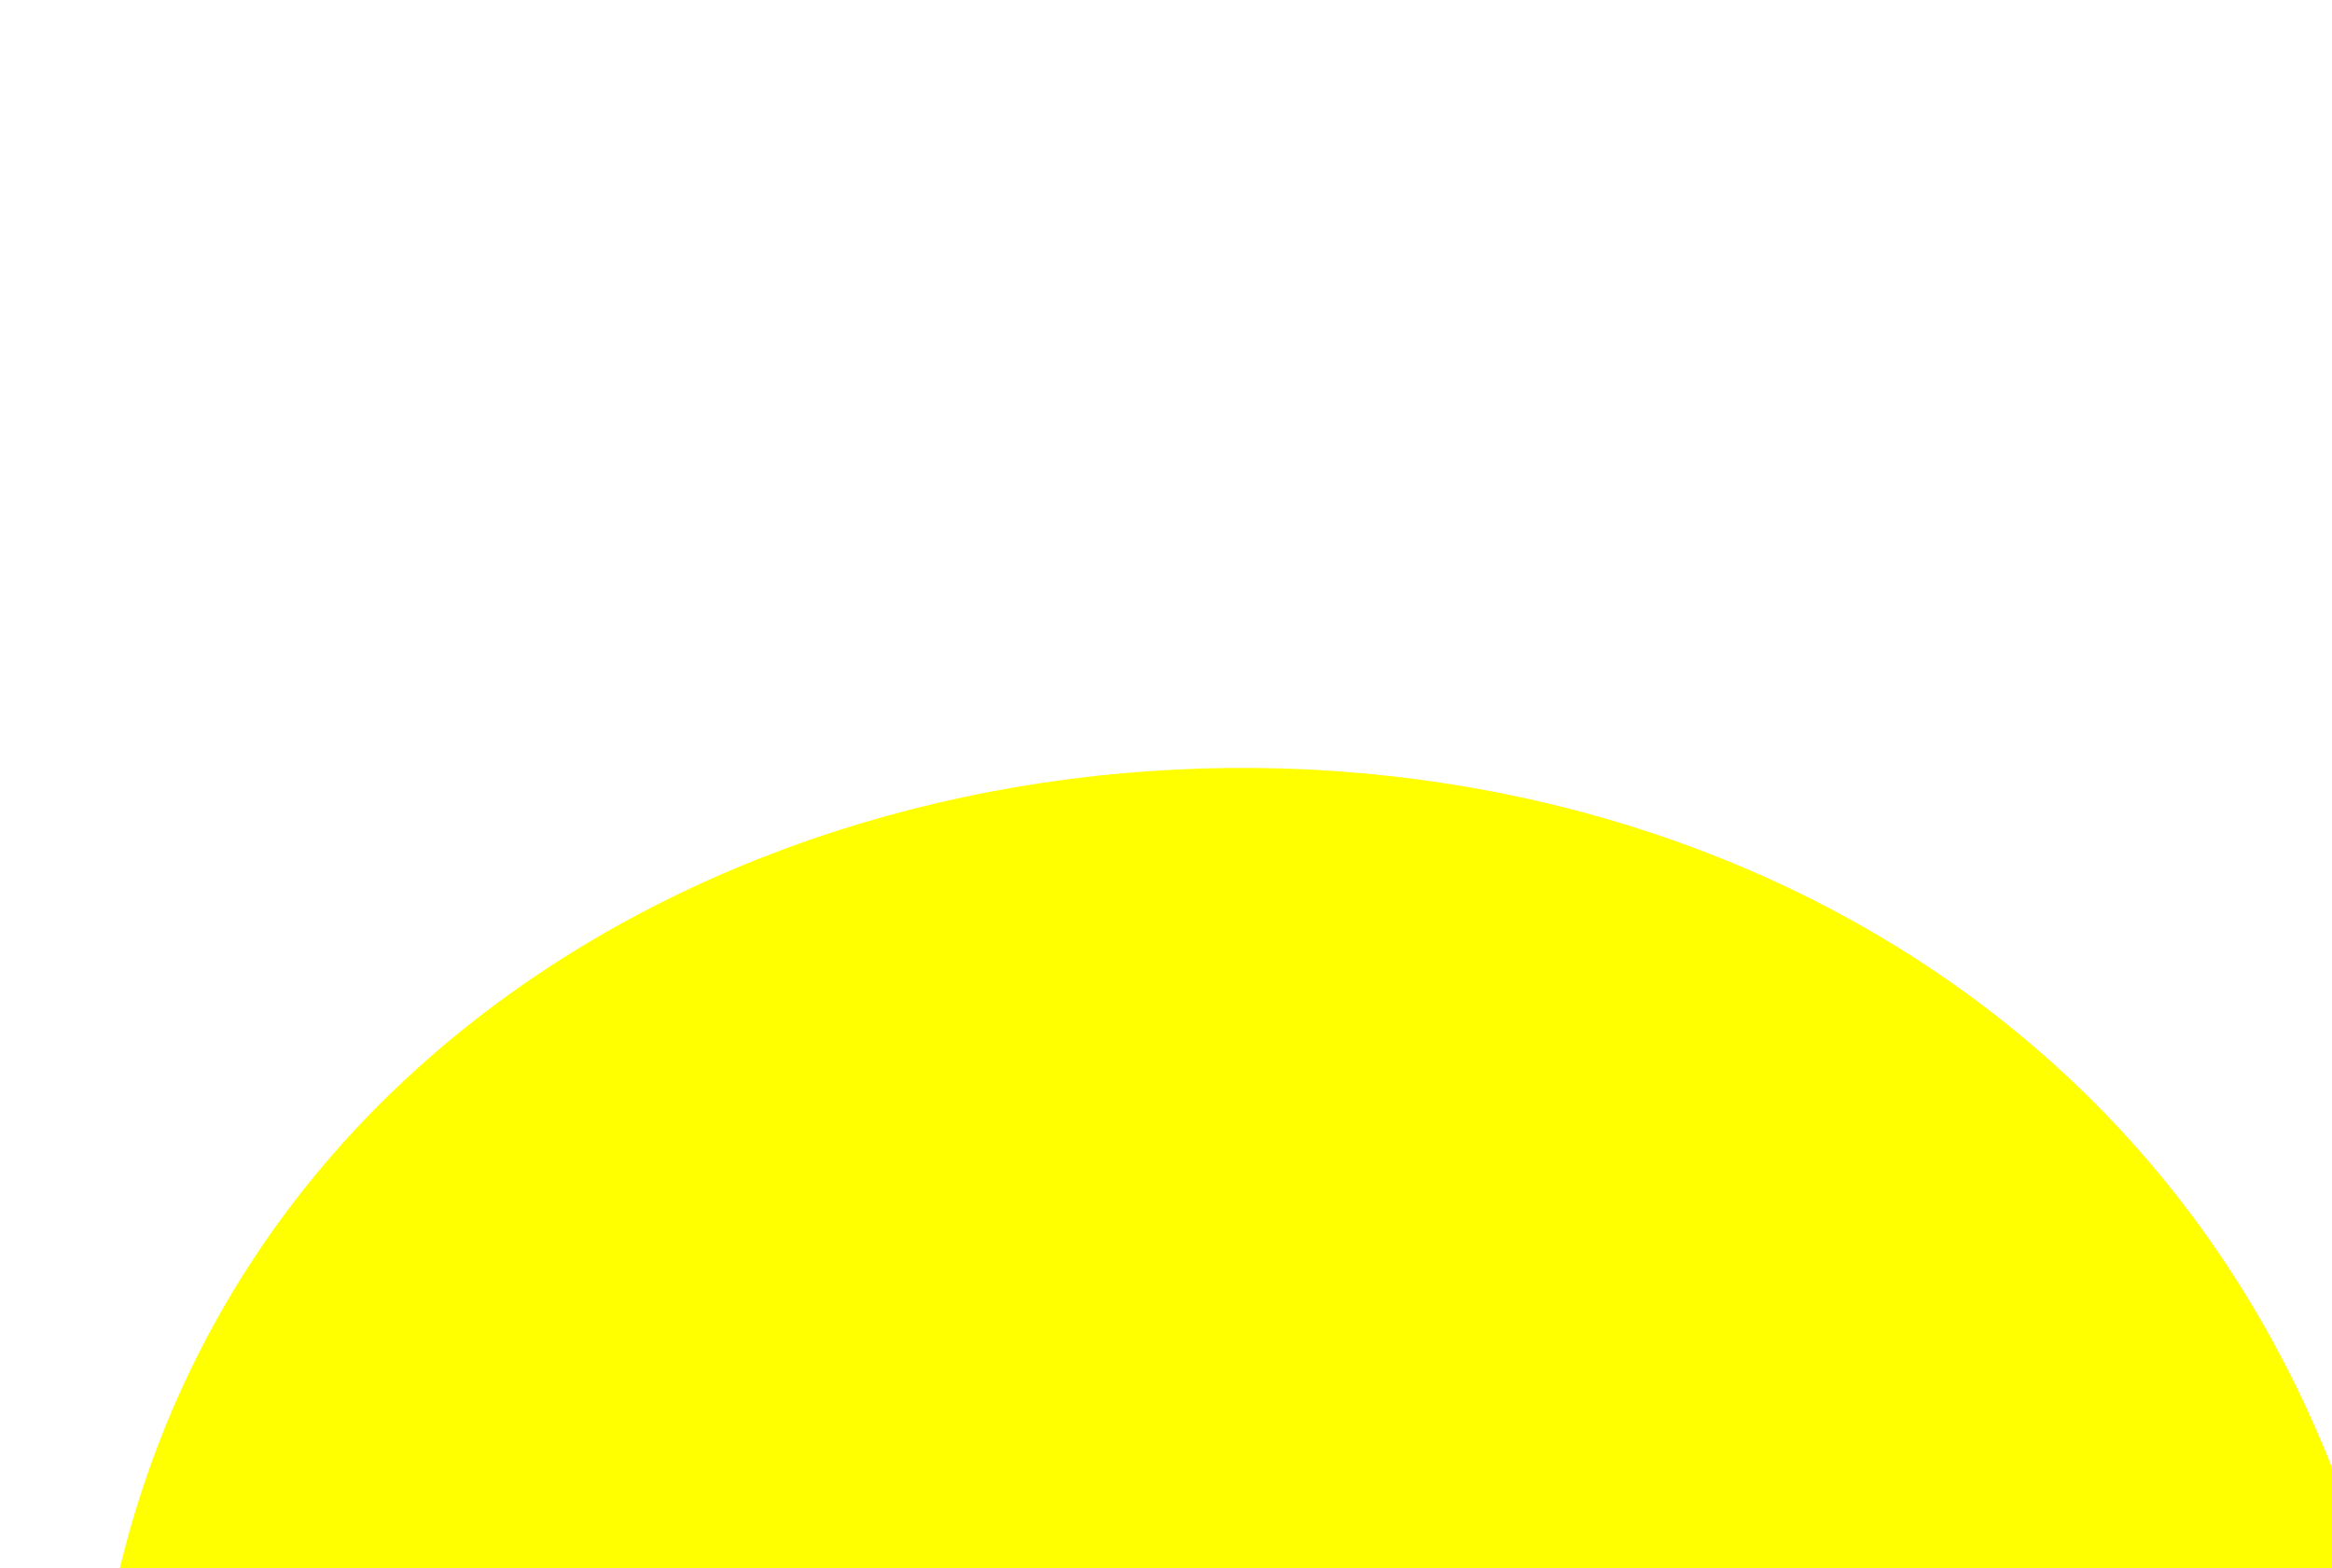
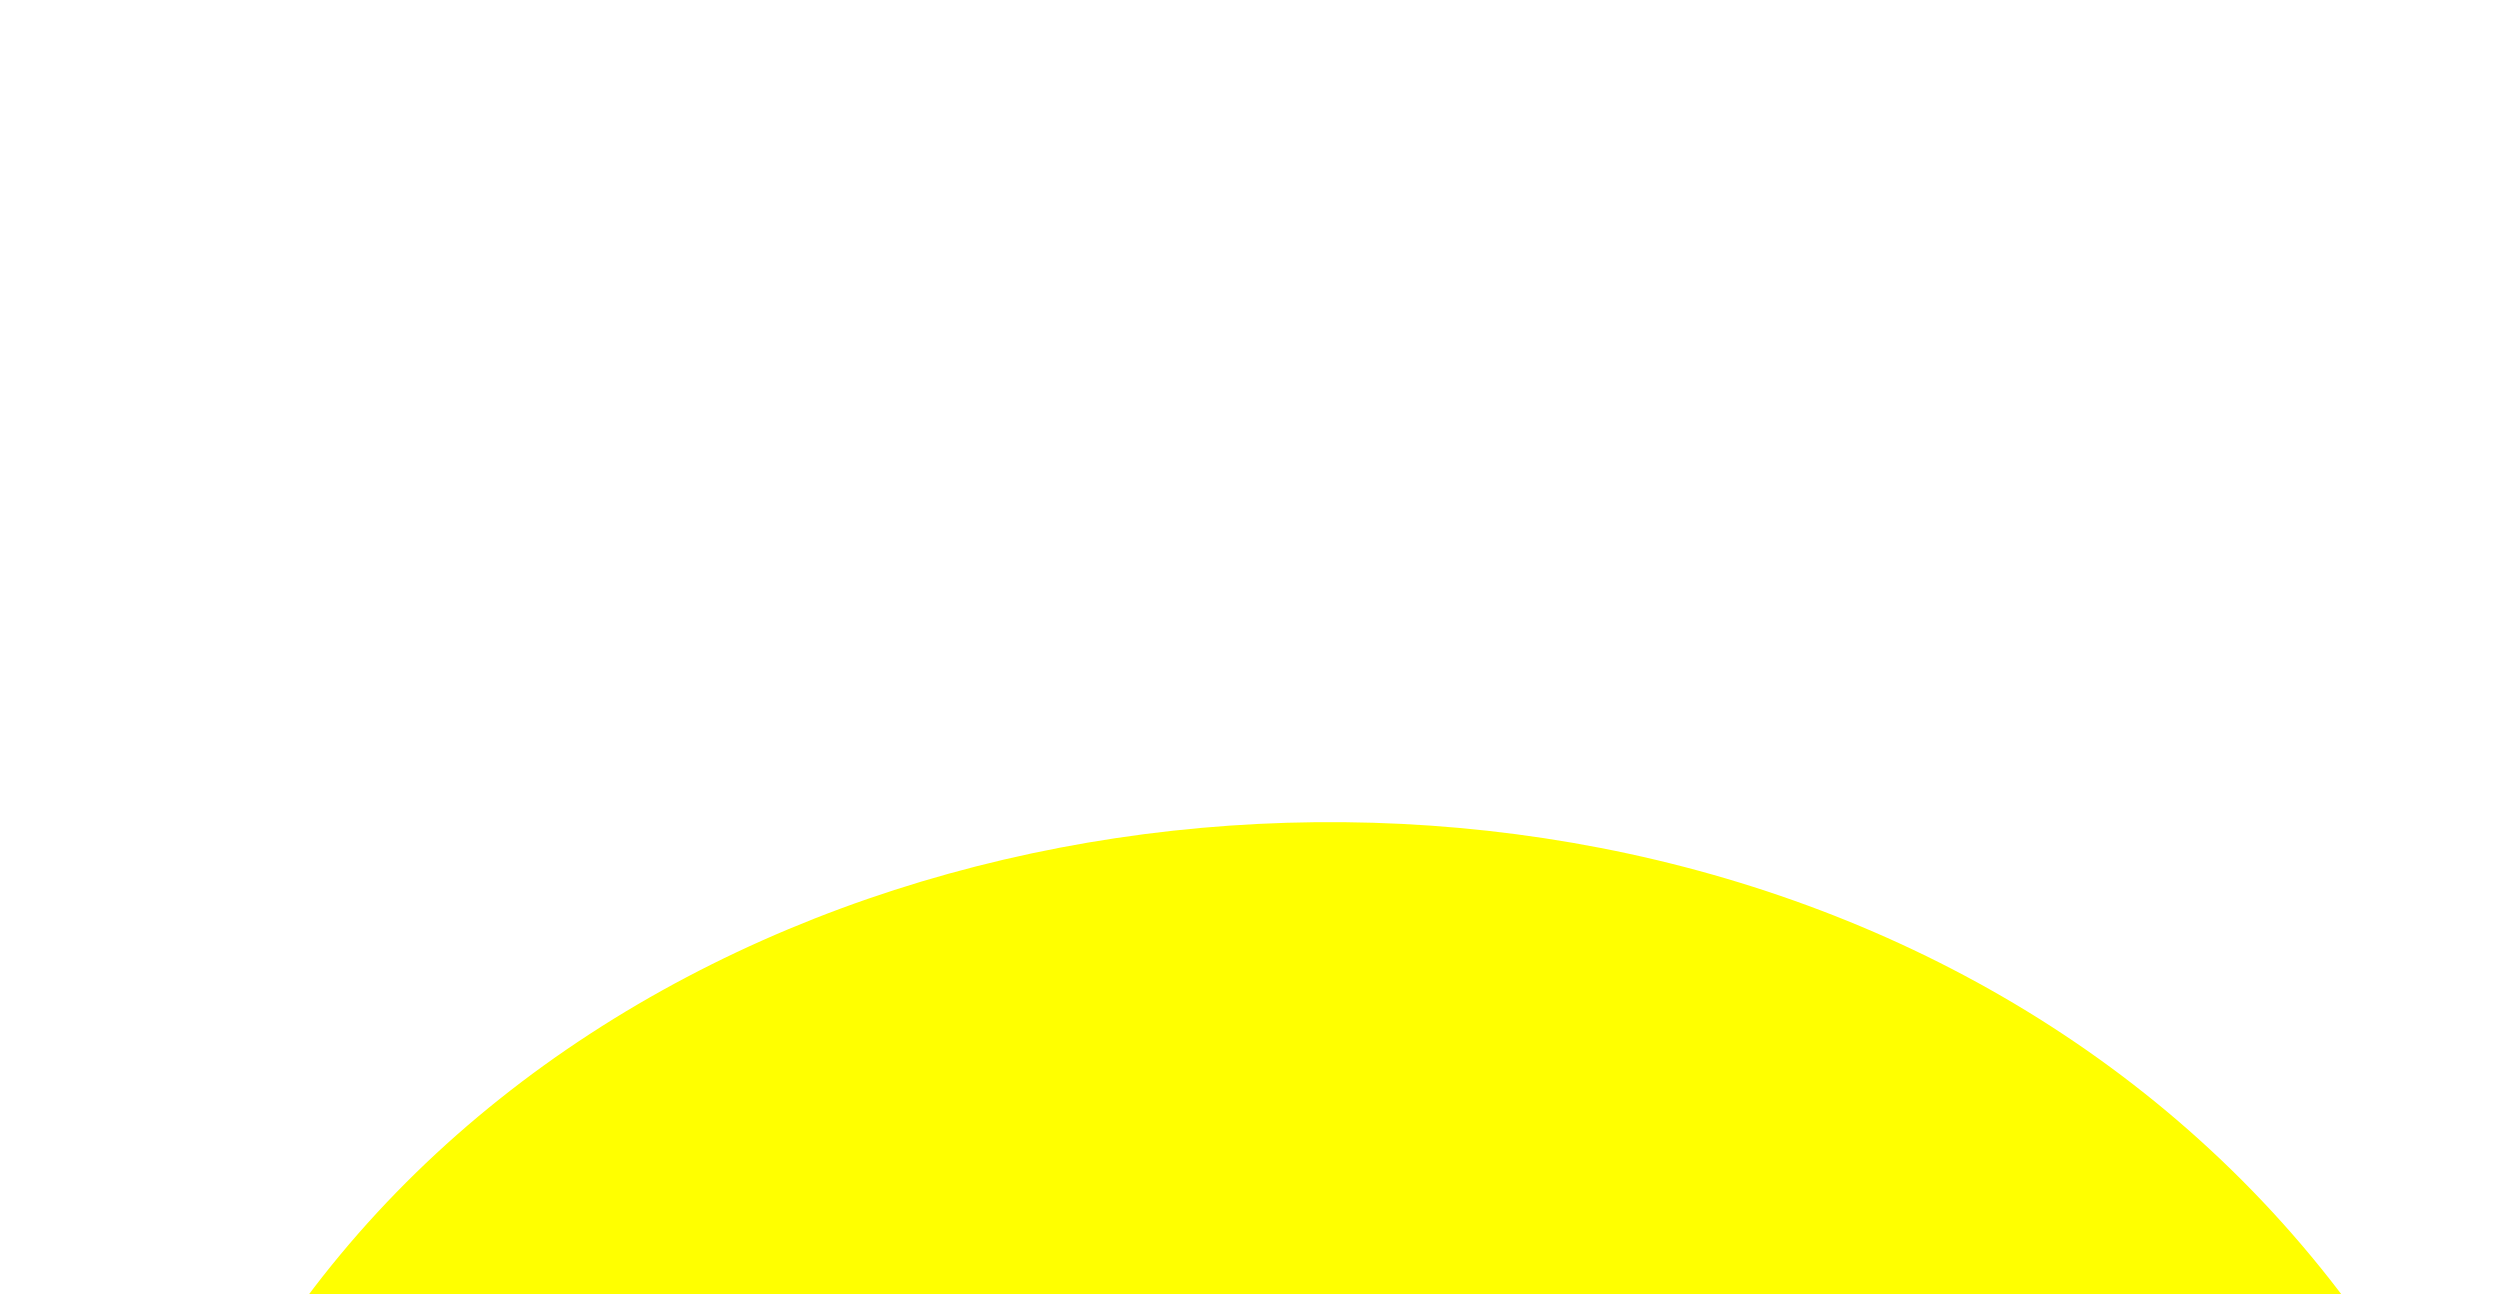
<svg xmlns="http://www.w3.org/2000/svg" version="1.1">
  <path d="M 10 200 c 5 -150 255 -160 260 15" stroke="none" fill="yellow" />
-   <path d="M 250 250 l 10 10" stroke="black" fill="orange" />
+   <path d="M 260 210 l 10 10" stroke="black" fill="orange" />
</svg>
